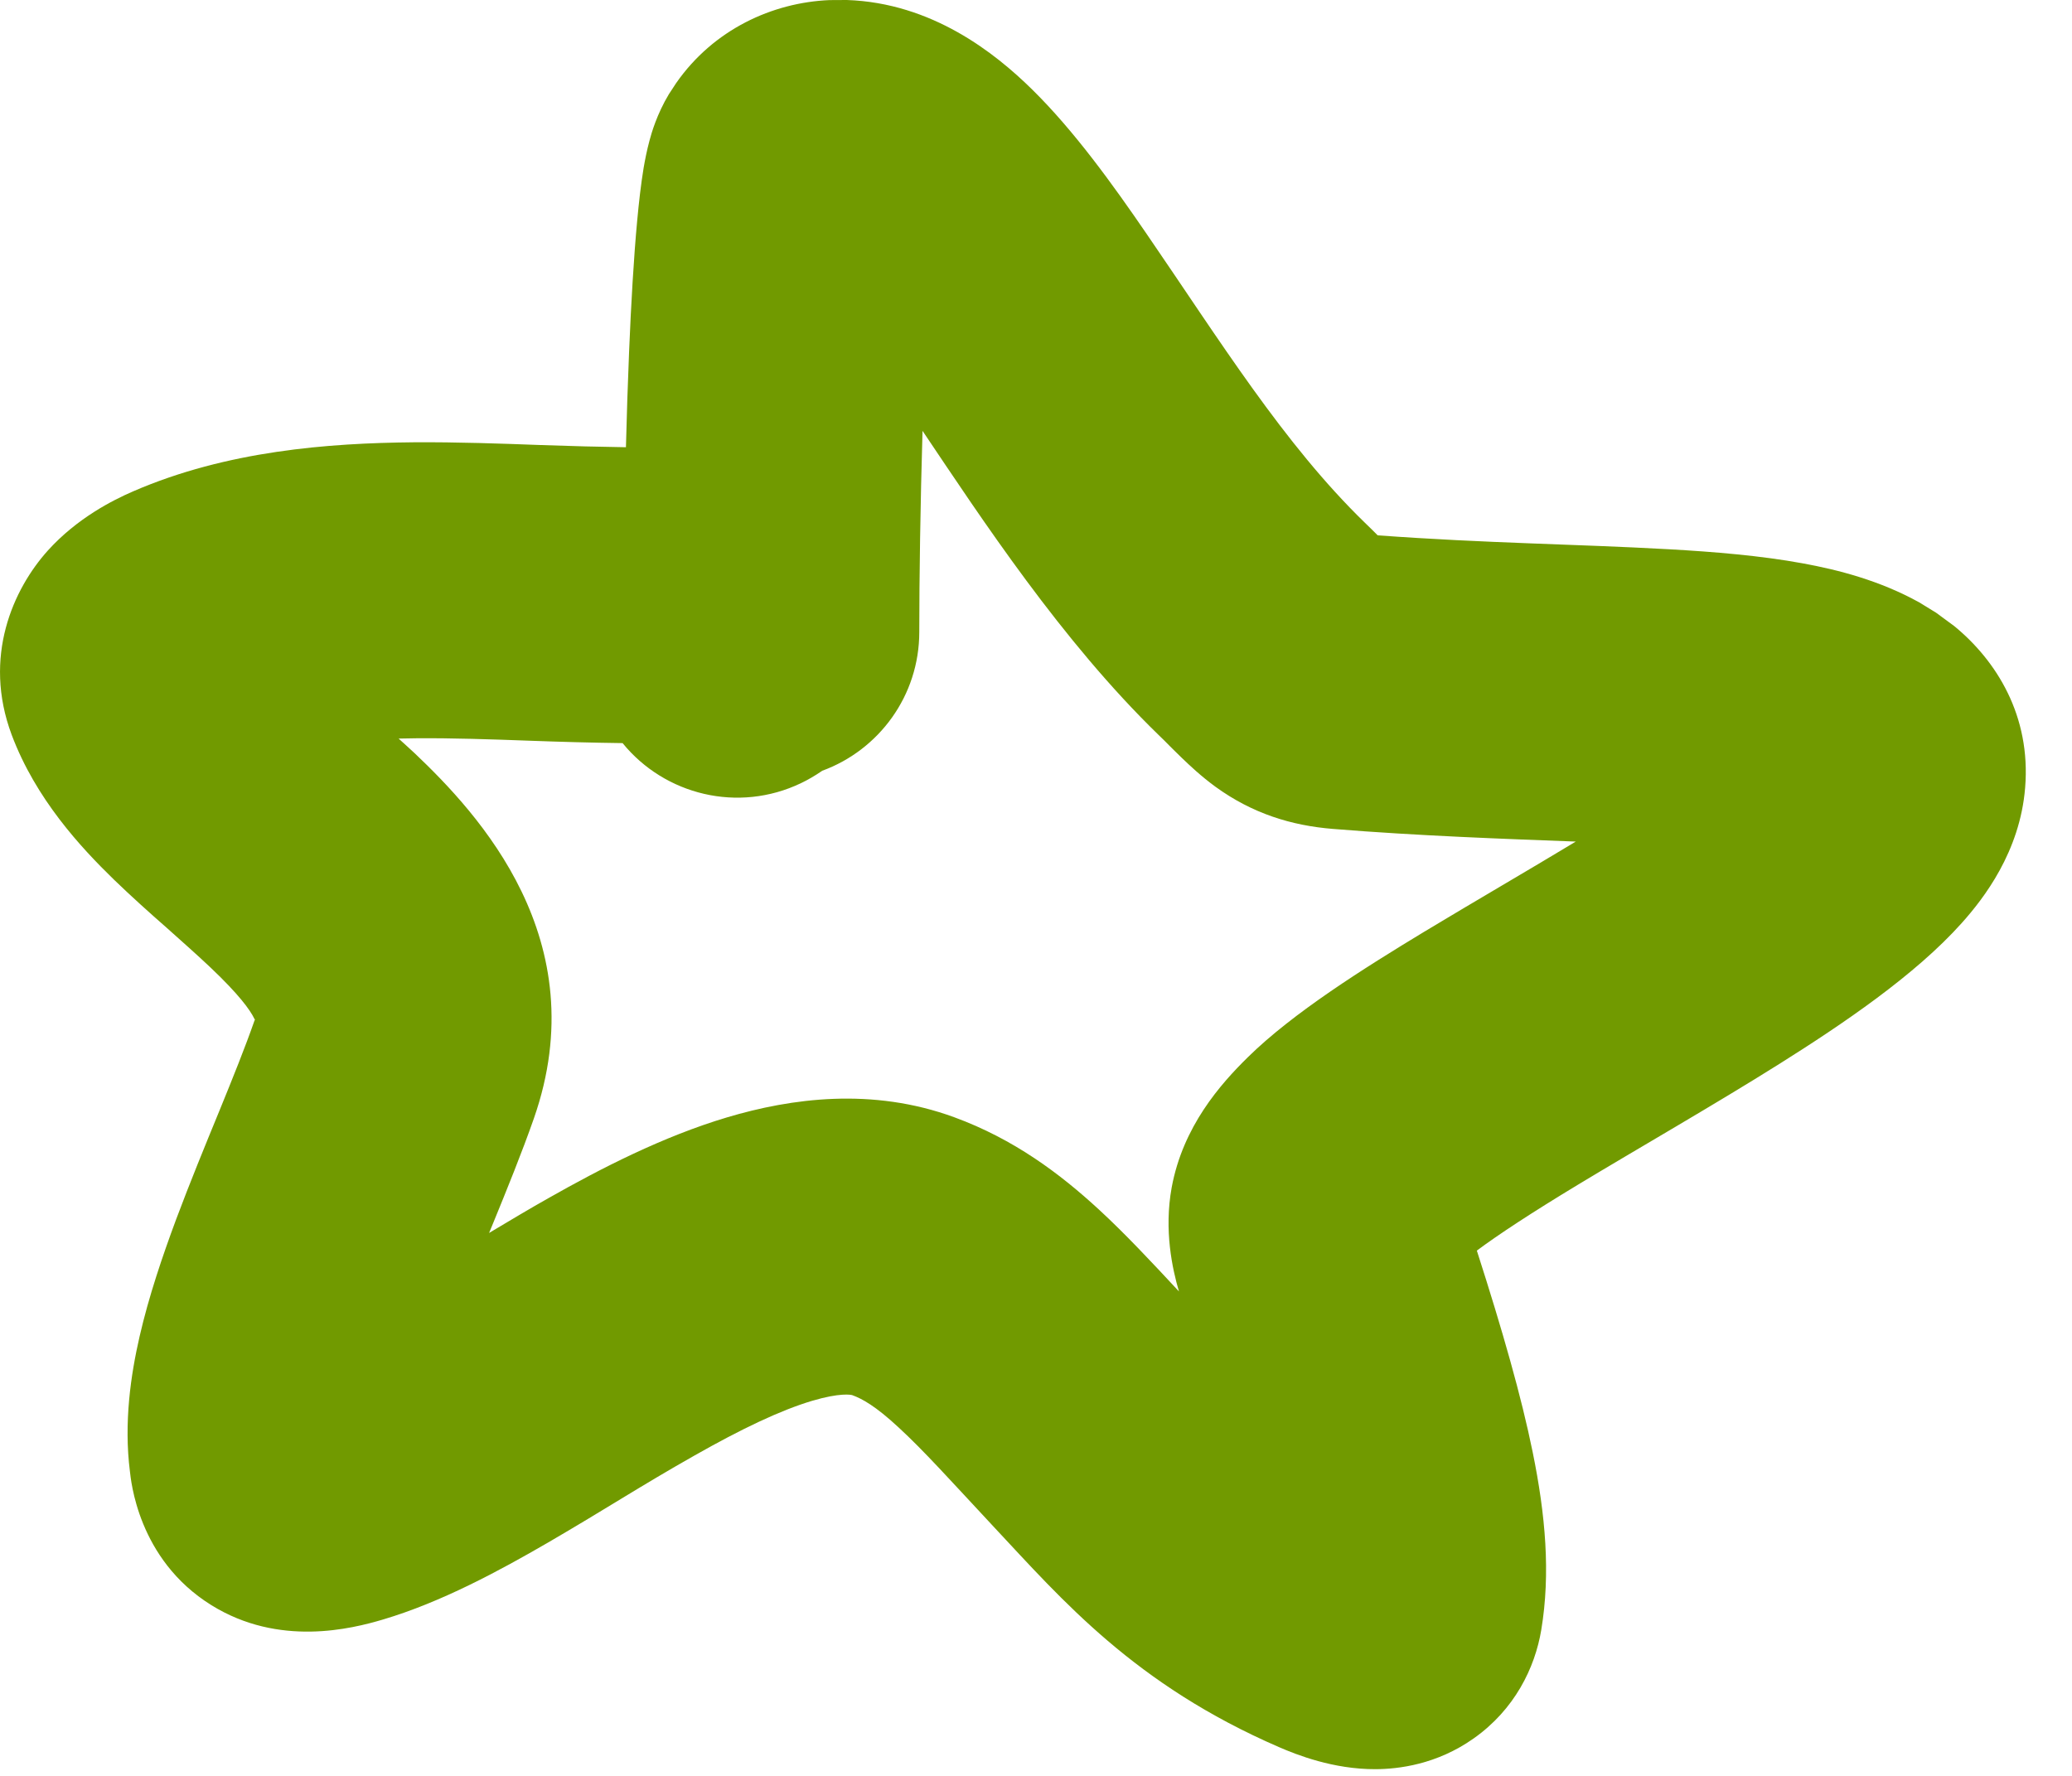
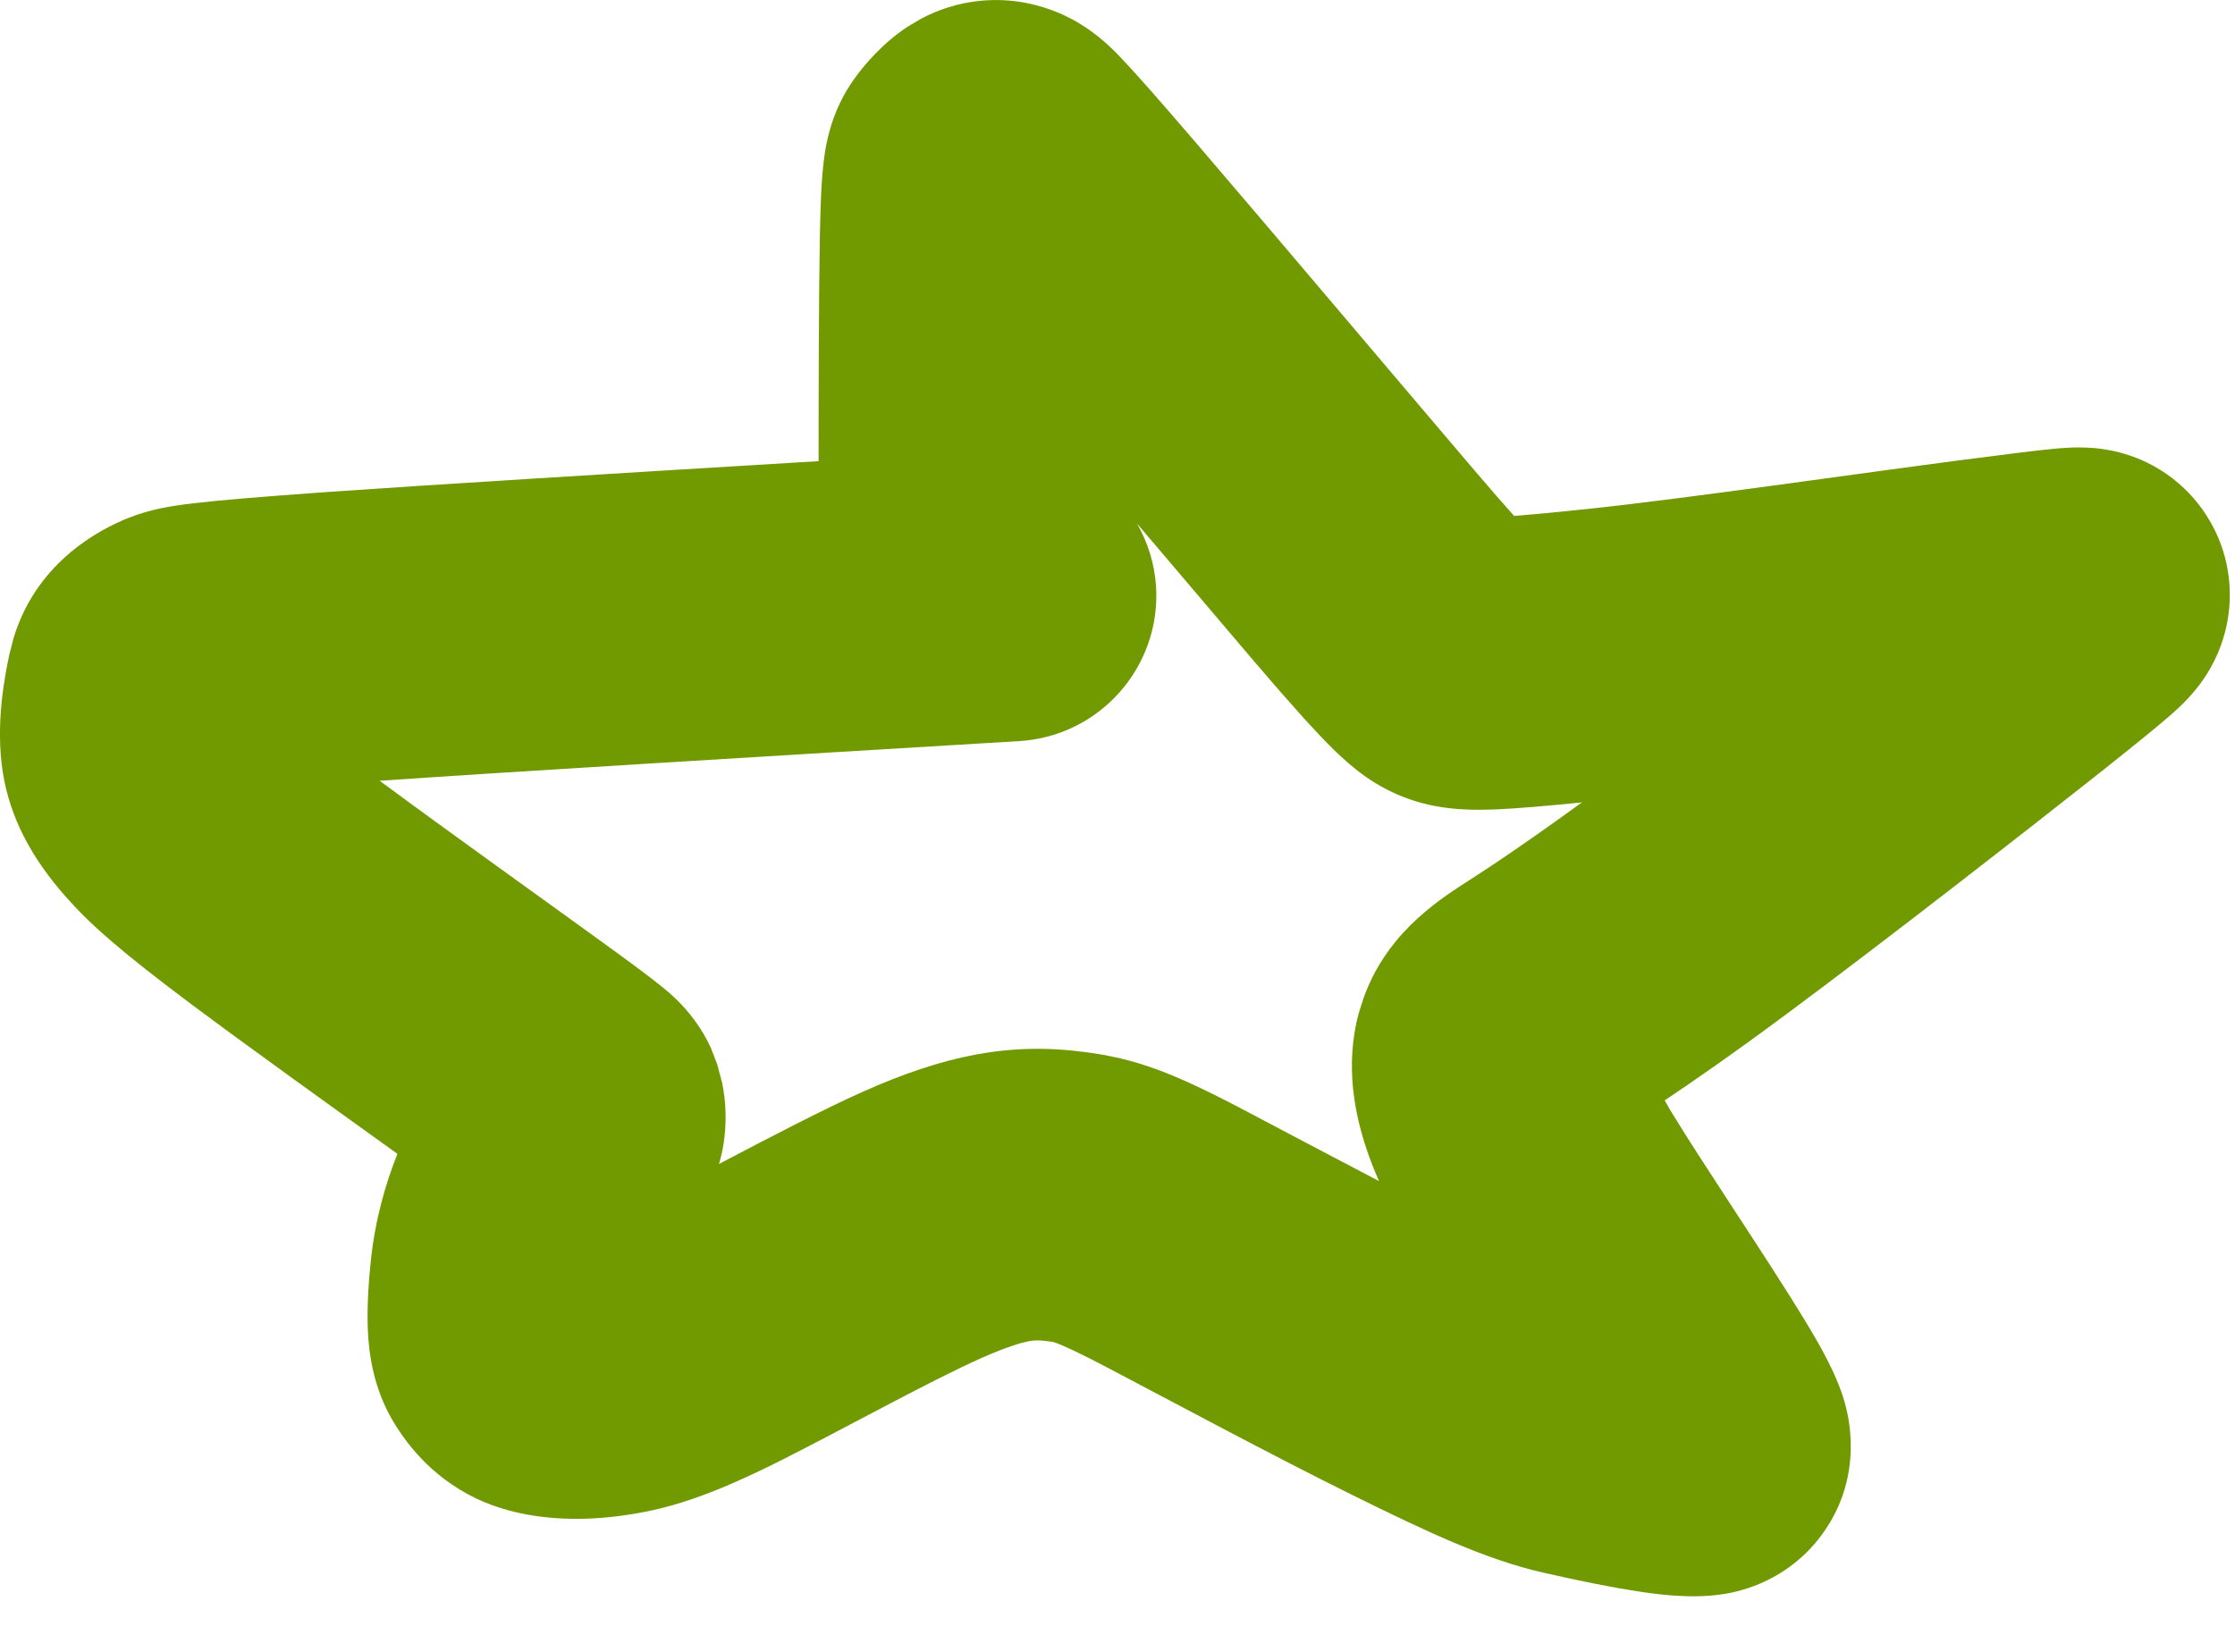
- <svg xmlns="http://www.w3.org/2000/svg" width="21" height="18" viewBox="0 0 21 18" fill="none">
-   <path d="M8.582 0C9.446 0.029 10.085 0.537 10.461 0.907C10.889 1.328 11.281 1.874 11.62 2.369C12.364 3.453 13.012 4.501 13.833 5.298C13.882 5.345 13.926 5.389 13.963 5.426C15.071 5.507 15.964 5.514 16.912 5.567C17.375 5.593 17.846 5.632 18.271 5.71C18.628 5.775 19.056 5.885 19.454 6.107L19.622 6.21L19.808 6.347C20.233 6.696 20.585 7.254 20.525 7.984C20.473 8.633 20.105 9.107 19.884 9.354C19.409 9.886 18.671 10.383 18.035 10.783C17.383 11.193 16.58 11.653 15.991 12.009C15.523 12.292 15.185 12.514 14.968 12.676C15.23 13.491 15.42 14.158 15.534 14.719C15.664 15.356 15.716 15.948 15.621 16.52C15.557 16.905 15.351 17.328 14.935 17.621C14.561 17.885 14.174 17.931 13.942 17.932C13.512 17.934 13.14 17.785 12.964 17.709C11.498 17.074 10.765 16.216 10.075 15.479C9.63 15.002 9.365 14.705 9.105 14.466C8.873 14.251 8.739 14.178 8.638 14.141C8.625 14.137 8.515 14.114 8.229 14.199C7.909 14.295 7.516 14.482 7.035 14.755C6.487 15.065 6.149 15.289 5.551 15.637C5.061 15.921 4.472 16.24 3.882 16.415C3.562 16.51 2.828 16.695 2.143 16.27C1.39 15.803 1.327 14.989 1.317 14.916C1.254 14.421 1.325 13.936 1.415 13.545C1.508 13.14 1.647 12.731 1.786 12.357C1.926 11.983 2.083 11.601 2.221 11.265C2.364 10.915 2.485 10.614 2.578 10.348C2.587 10.323 2.59 10.351 2.578 10.326C2.535 10.236 2.419 10.077 2.135 9.808C2 9.68 1.855 9.552 1.685 9.4C1.522 9.257 1.334 9.089 1.154 8.915C0.819 8.589 0.362 8.098 0.118 7.447C-0.177 6.658 0.133 5.971 0.486 5.579C0.783 5.251 1.142 5.07 1.35 4.98C2.298 4.569 3.327 4.491 4.193 4.483C4.637 4.48 5.081 4.496 5.483 4.511C5.792 4.522 6.076 4.529 6.344 4.533C6.352 4.206 6.363 3.877 6.376 3.563C6.396 3.079 6.423 2.612 6.458 2.237C6.475 2.053 6.496 1.867 6.523 1.703C6.537 1.622 6.556 1.524 6.583 1.424C6.602 1.352 6.657 1.158 6.779 0.955L6.853 0.842C7.233 0.297 7.829 0.026 8.406 0.001L8.582 0ZM9.35 4.367C9.328 5.106 9.317 5.861 9.317 6.406C9.317 7.053 8.907 7.602 8.334 7.812C8.26 7.863 8.187 7.905 8.118 7.938C7.481 8.243 6.737 8.057 6.31 7.532C5.991 7.528 5.672 7.519 5.374 7.508C4.964 7.493 4.584 7.48 4.218 7.483C4.157 7.484 4.098 7.485 4.04 7.486C4.093 7.535 4.148 7.583 4.201 7.633C4.85 8.249 6.043 9.526 5.411 11.336C5.288 11.687 5.137 12.058 4.997 12.4C4.984 12.433 4.97 12.465 4.957 12.497C5.168 12.371 5.377 12.246 5.557 12.145C6.093 11.841 6.72 11.519 7.37 11.325C8.018 11.132 8.839 11.019 9.671 11.324C10.277 11.546 10.744 11.897 11.138 12.26C11.402 12.503 11.677 12.797 11.949 13.09C11.882 12.862 11.796 12.47 11.875 12.037C11.989 11.417 12.37 10.988 12.648 10.715C13.104 10.266 13.822 9.815 14.438 9.442C14.971 9.121 15.477 8.828 15.971 8.53C15.255 8.503 14.373 8.472 13.512 8.402C13.087 8.368 12.693 8.245 12.321 7.976C12.174 7.869 12.055 7.756 11.976 7.68C11.934 7.64 11.892 7.597 11.856 7.562C11.819 7.524 11.783 7.488 11.744 7.451C10.76 6.496 9.952 5.262 9.35 4.367Z" fill="#719A00" />
+ <svg xmlns="http://www.w3.org/2000/svg" width="23" height="17" viewBox="0 0 23 17" fill="none">
+   <path d="M10.102 0.007C10.433 -0.023 10.706 0.054 10.889 0.13C11.248 0.279 11.475 0.53 11.576 0.638C11.717 0.788 11.938 1.039 12.303 1.464C13.037 2.319 14.452 3.995 15.183 4.852C15.353 5.052 15.484 5.2 15.582 5.31C15.761 5.296 16.008 5.273 16.348 5.237C17.345 5.131 19.154 4.869 20.189 4.734C20.675 4.671 20.97 4.634 21.145 4.618C21.206 4.612 21.36 4.598 21.521 4.609C21.589 4.614 21.831 4.631 22.1 4.763C22.483 4.952 22.736 5.273 22.858 5.611C22.977 5.944 22.975 6.304 22.858 6.633C22.771 6.879 22.639 7.044 22.591 7.102C22.489 7.227 22.374 7.327 22.323 7.371C22.189 7.488 21.964 7.67 21.599 7.96C20.852 8.551 19.396 9.686 18.404 10.422C17.832 10.847 17.423 11.129 17.131 11.325C17.154 11.364 17.177 11.407 17.204 11.451C17.367 11.719 17.613 12.095 17.874 12.495C18.124 12.877 18.392 13.289 18.57 13.583C18.71 13.814 18.896 14.127 18.982 14.428C19.007 14.519 19.205 15.173 18.748 15.795C18.516 16.111 18.223 16.259 18.038 16.327C17.876 16.387 17.734 16.406 17.726 16.407C17.392 16.458 17.035 16.405 16.844 16.376C16.584 16.336 16.265 16.272 15.891 16.187C15.287 16.051 14.677 15.761 13.925 15.39C13.12 14.993 11.993 14.388 11.41 14.082C11.082 13.909 10.936 13.846 10.868 13.821C10.854 13.816 10.846 13.814 10.843 13.813C10.84 13.812 10.838 13.811 10.838 13.811C10.836 13.811 10.823 13.808 10.773 13.802C10.689 13.791 10.645 13.793 10.588 13.803C10.512 13.818 10.369 13.857 10.102 13.975C9.587 14.204 8.739 14.674 8.076 15.01C7.289 15.408 6.855 15.541 6.356 15.604C5.867 15.666 5.333 15.629 4.899 15.421C4.42 15.191 4.156 14.822 4.025 14.592C3.801 14.196 3.788 13.78 3.784 13.642C3.778 13.43 3.792 13.203 3.815 12.986C3.859 12.557 3.966 12.185 4.09 11.875C3.464 11.425 2.546 10.767 1.953 10.323C1.228 9.78 0.92 9.505 0.679 9.231C0.324 8.83 0.105 8.419 0.03 7.955C-0.052 7.445 0.054 6.938 0.096 6.737L0.14 6.566C0.388 5.745 1.088 5.431 1.277 5.348C1.294 5.341 1.311 5.335 1.328 5.328C1.545 5.243 1.739 5.209 1.998 5.179C2.248 5.149 2.656 5.114 3.362 5.064C4.46 4.987 6.338 4.872 8.424 4.746C8.424 4.048 8.426 3.038 8.437 2.447C8.443 2.107 8.453 1.846 8.478 1.65C8.49 1.549 8.516 1.388 8.58 1.212C8.661 0.99 8.768 0.842 8.817 0.776C8.9 0.666 9.08 0.445 9.343 0.273L9.486 0.189C9.646 0.105 9.853 0.029 10.102 0.007ZM11.7 5.387C11.811 5.58 11.882 5.802 11.897 6.04C11.946 6.866 11.316 7.577 10.489 7.627C7.893 7.783 5.379 7.935 3.907 8.035C4.605 8.552 5.626 9.281 6.199 9.697C6.491 9.908 6.682 10.05 6.803 10.148C6.867 10.2 7.141 10.407 7.314 10.781L7.38 10.952L7.432 11.146C7.472 11.344 7.479 11.554 7.447 11.764C7.436 11.841 7.418 11.914 7.399 11.979C7.899 11.716 8.497 11.405 8.885 11.233C9.71 10.867 10.376 10.723 11.164 10.827C11.687 10.896 12.052 11.029 12.806 11.426C13.169 11.617 13.679 11.888 14.191 12.155C14.144 12.047 14.101 11.94 14.066 11.835C13.946 11.48 13.832 10.962 13.988 10.409L14.036 10.261C14.095 10.1 14.19 9.9 14.36 9.692C14.55 9.459 14.779 9.282 14.995 9.14C15.22 8.994 15.573 8.771 16.279 8.258C15.896 8.296 15.619 8.32 15.414 8.329C15.191 8.338 14.85 8.348 14.499 8.223C14.413 8.193 14.261 8.133 14.082 8.013C13.941 7.917 13.823 7.81 13.729 7.719C13.543 7.537 13.286 7.251 12.899 6.798C12.581 6.424 12.148 5.915 11.7 5.387Z" fill-rule="evenodd" clip-rule="evenodd" fill="#719A00" />
</svg>
